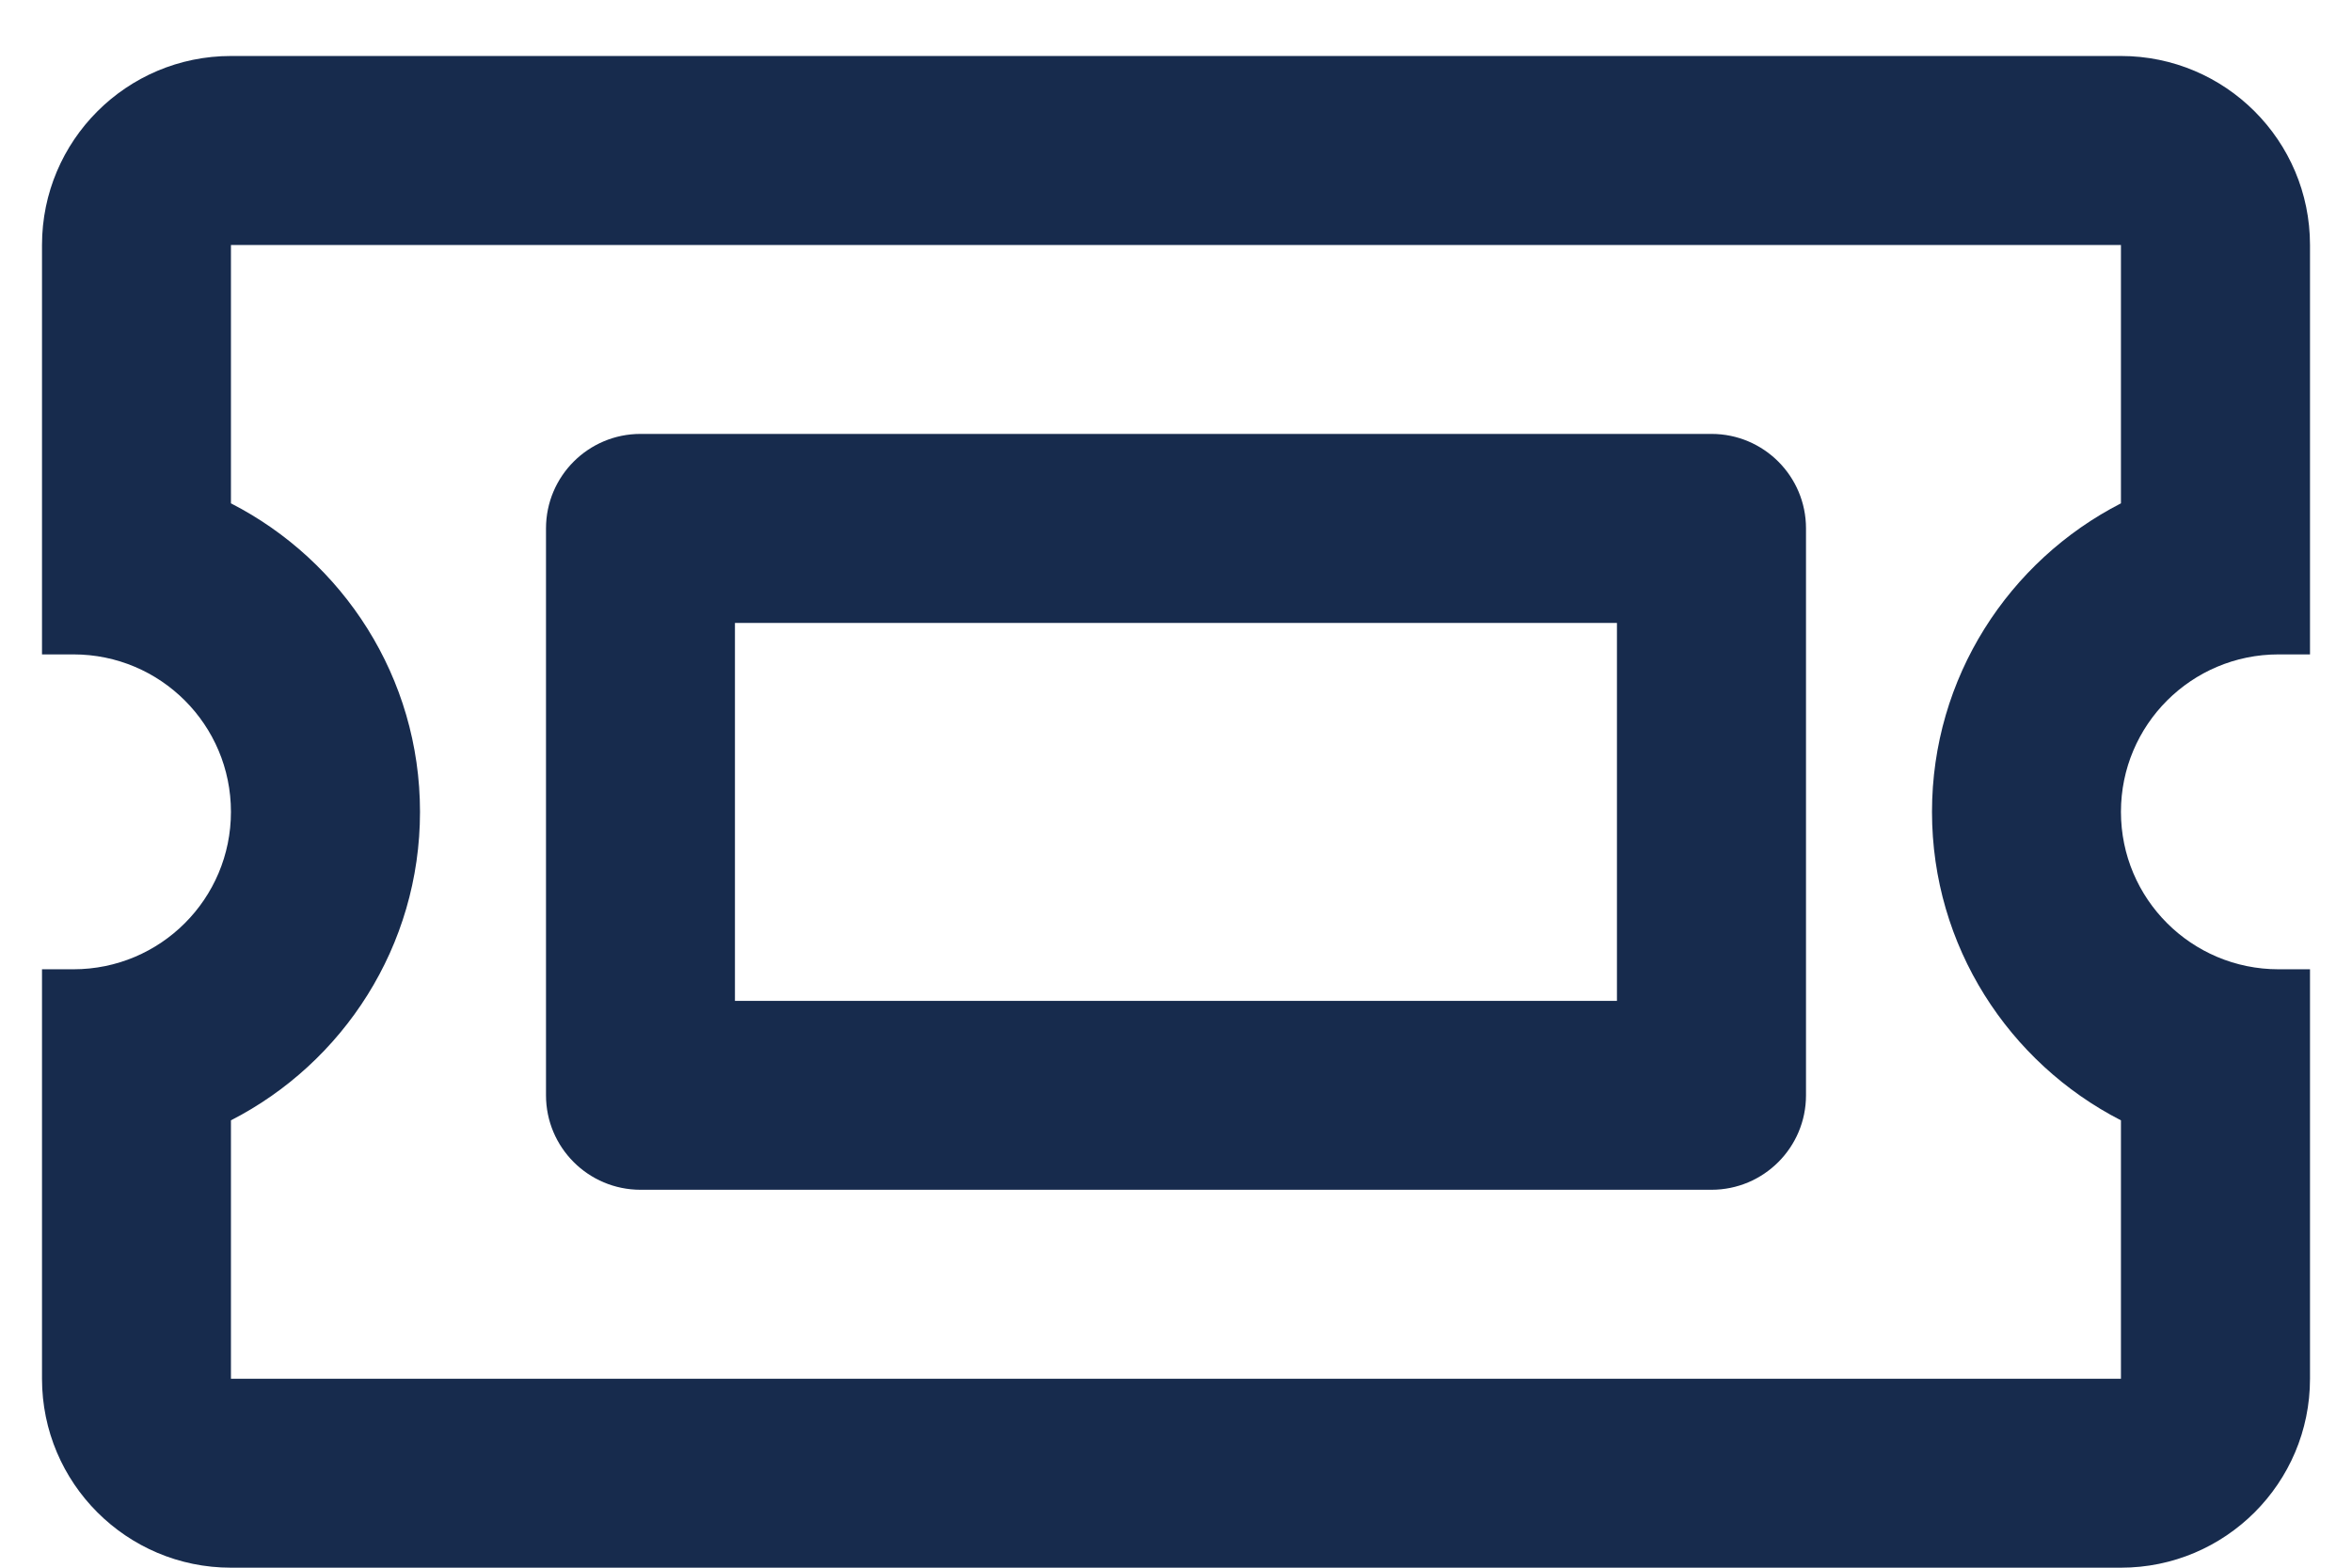
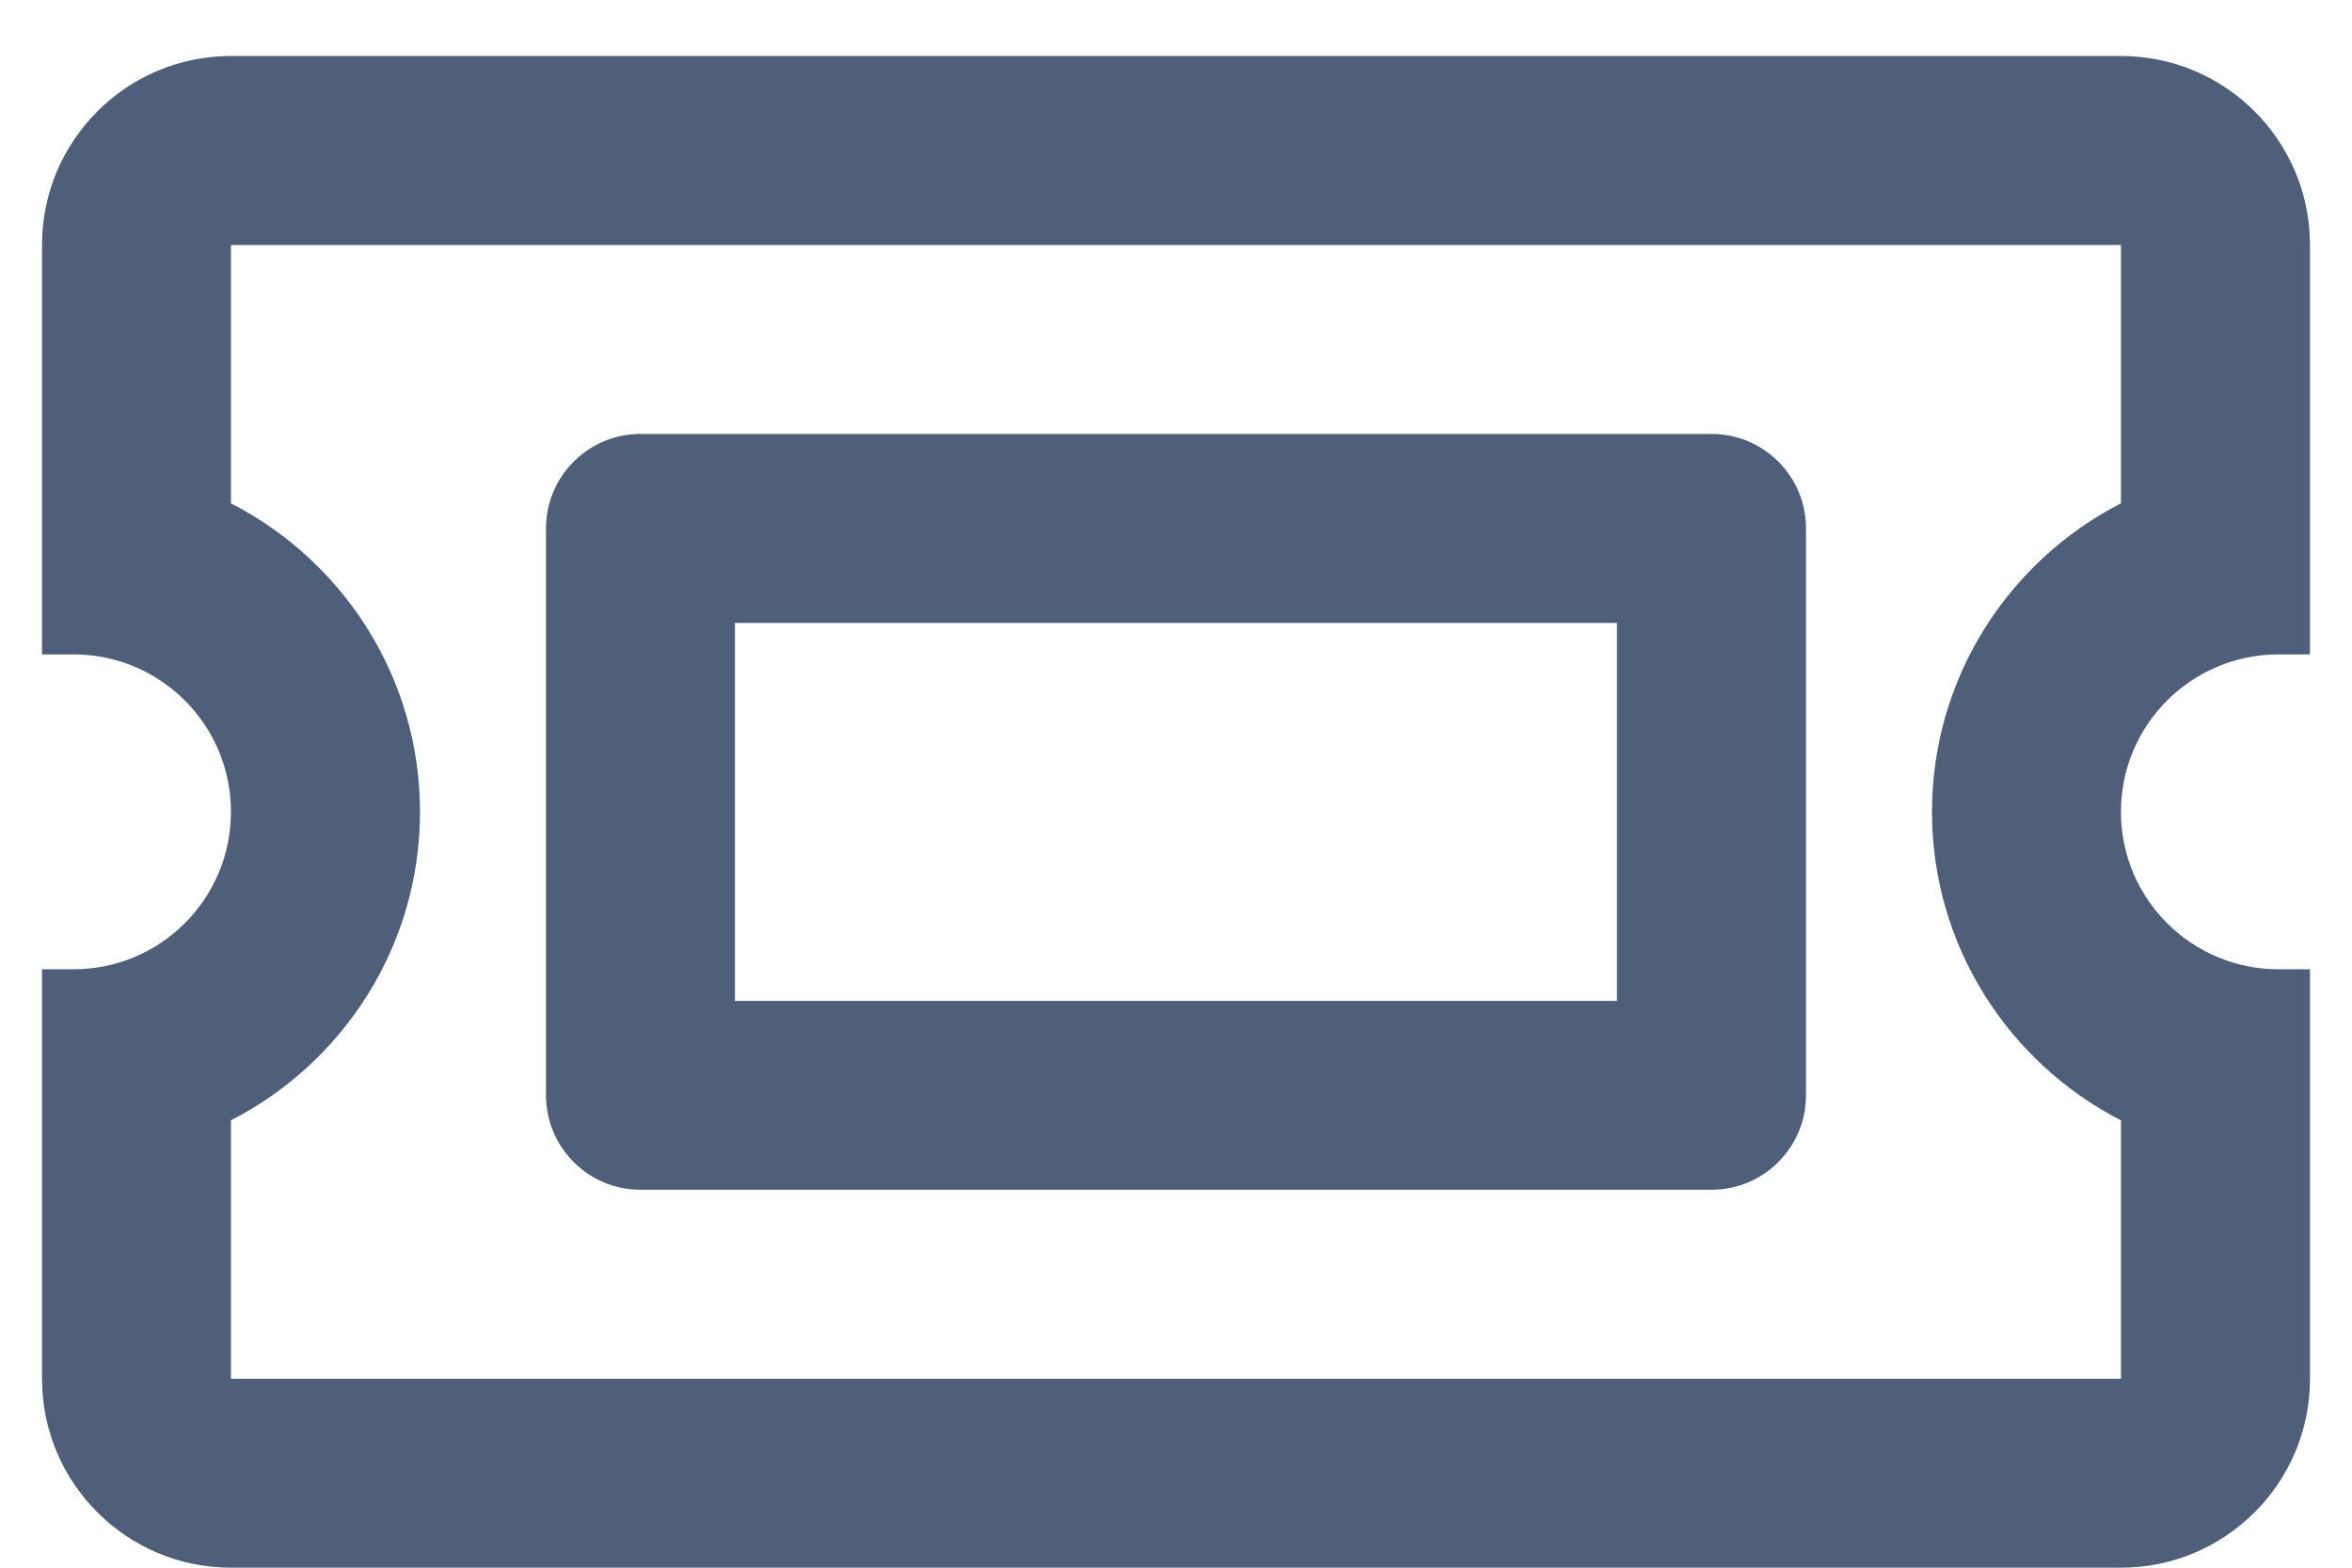
<svg xmlns="http://www.w3.org/2000/svg" width="21px" height="14px" viewBox="0 0 21 14" version="1.1">
  <g id="Modules-design" stroke="none" stroke-width="1" fill="none" fill-rule="evenodd">
-     <g id="navigation--1280-v2" transform="translate(-826, -30)" fill="#172B4D" fill-rule="nonzero">
+     <g id="navigation--1280-v2" transform="translate(-826, -30)" fill="#505F79" fill-rule="nonzero">
      <g id="Group-36" transform="translate(826.375, 18)">
        <g id="Group-3" transform="translate(0, 8)">
          <path d="M18.562,18 C19.494,18 20.25,17.244 20.25,16.313 L20.25,12.656 L19.969,12.656 C19.192,12.656 18.562,12.027 18.562,11.25 C18.562,10.473 19.192,9.844 19.969,9.844 L20.25,9.844 L20.25,6.188 C20.25,5.256 19.494,4.5 18.562,4.5 L1.687,4.5 C0.756,4.5 0,5.256 0,6.188 L0,9.844 L0.281,9.844 C1.058,9.844 1.687,10.473 1.687,11.25 C1.687,12.027 1.058,12.656 0.281,12.656 L0,12.656 L0,16.313 C0,17.244 0.756,18 1.687,18 L18.562,18 Z M18.562,16.313 L1.687,16.313 L1.687,14.005 C2.688,13.492 3.375,12.45 3.375,11.25 C3.375,10.05 2.688,9.008 1.687,8.495 L1.687,6.188 L18.562,6.188 L18.562,8.495 C17.562,9.008 16.875,10.05 16.875,11.25 C16.875,12.45 17.562,13.492 18.562,14.005 L18.562,16.313 Z M14.906,14.625 C15.372,14.625 15.75,14.247 15.75,13.781 L15.75,8.719 C15.75,8.253 15.372,7.875 14.906,7.875 L5.344,7.875 C4.878,7.875 4.5,8.253 4.5,8.719 L4.5,13.781 C4.5,14.247 4.878,14.625 5.344,14.625 L14.906,14.625 Z M14.062,12.938 L6.187,12.938 L6.187,9.563 L14.062,9.563 L14.062,12.938 Z" id="code-ico" />
        </g>
      </g>
    </g>
  </g>
</svg>
